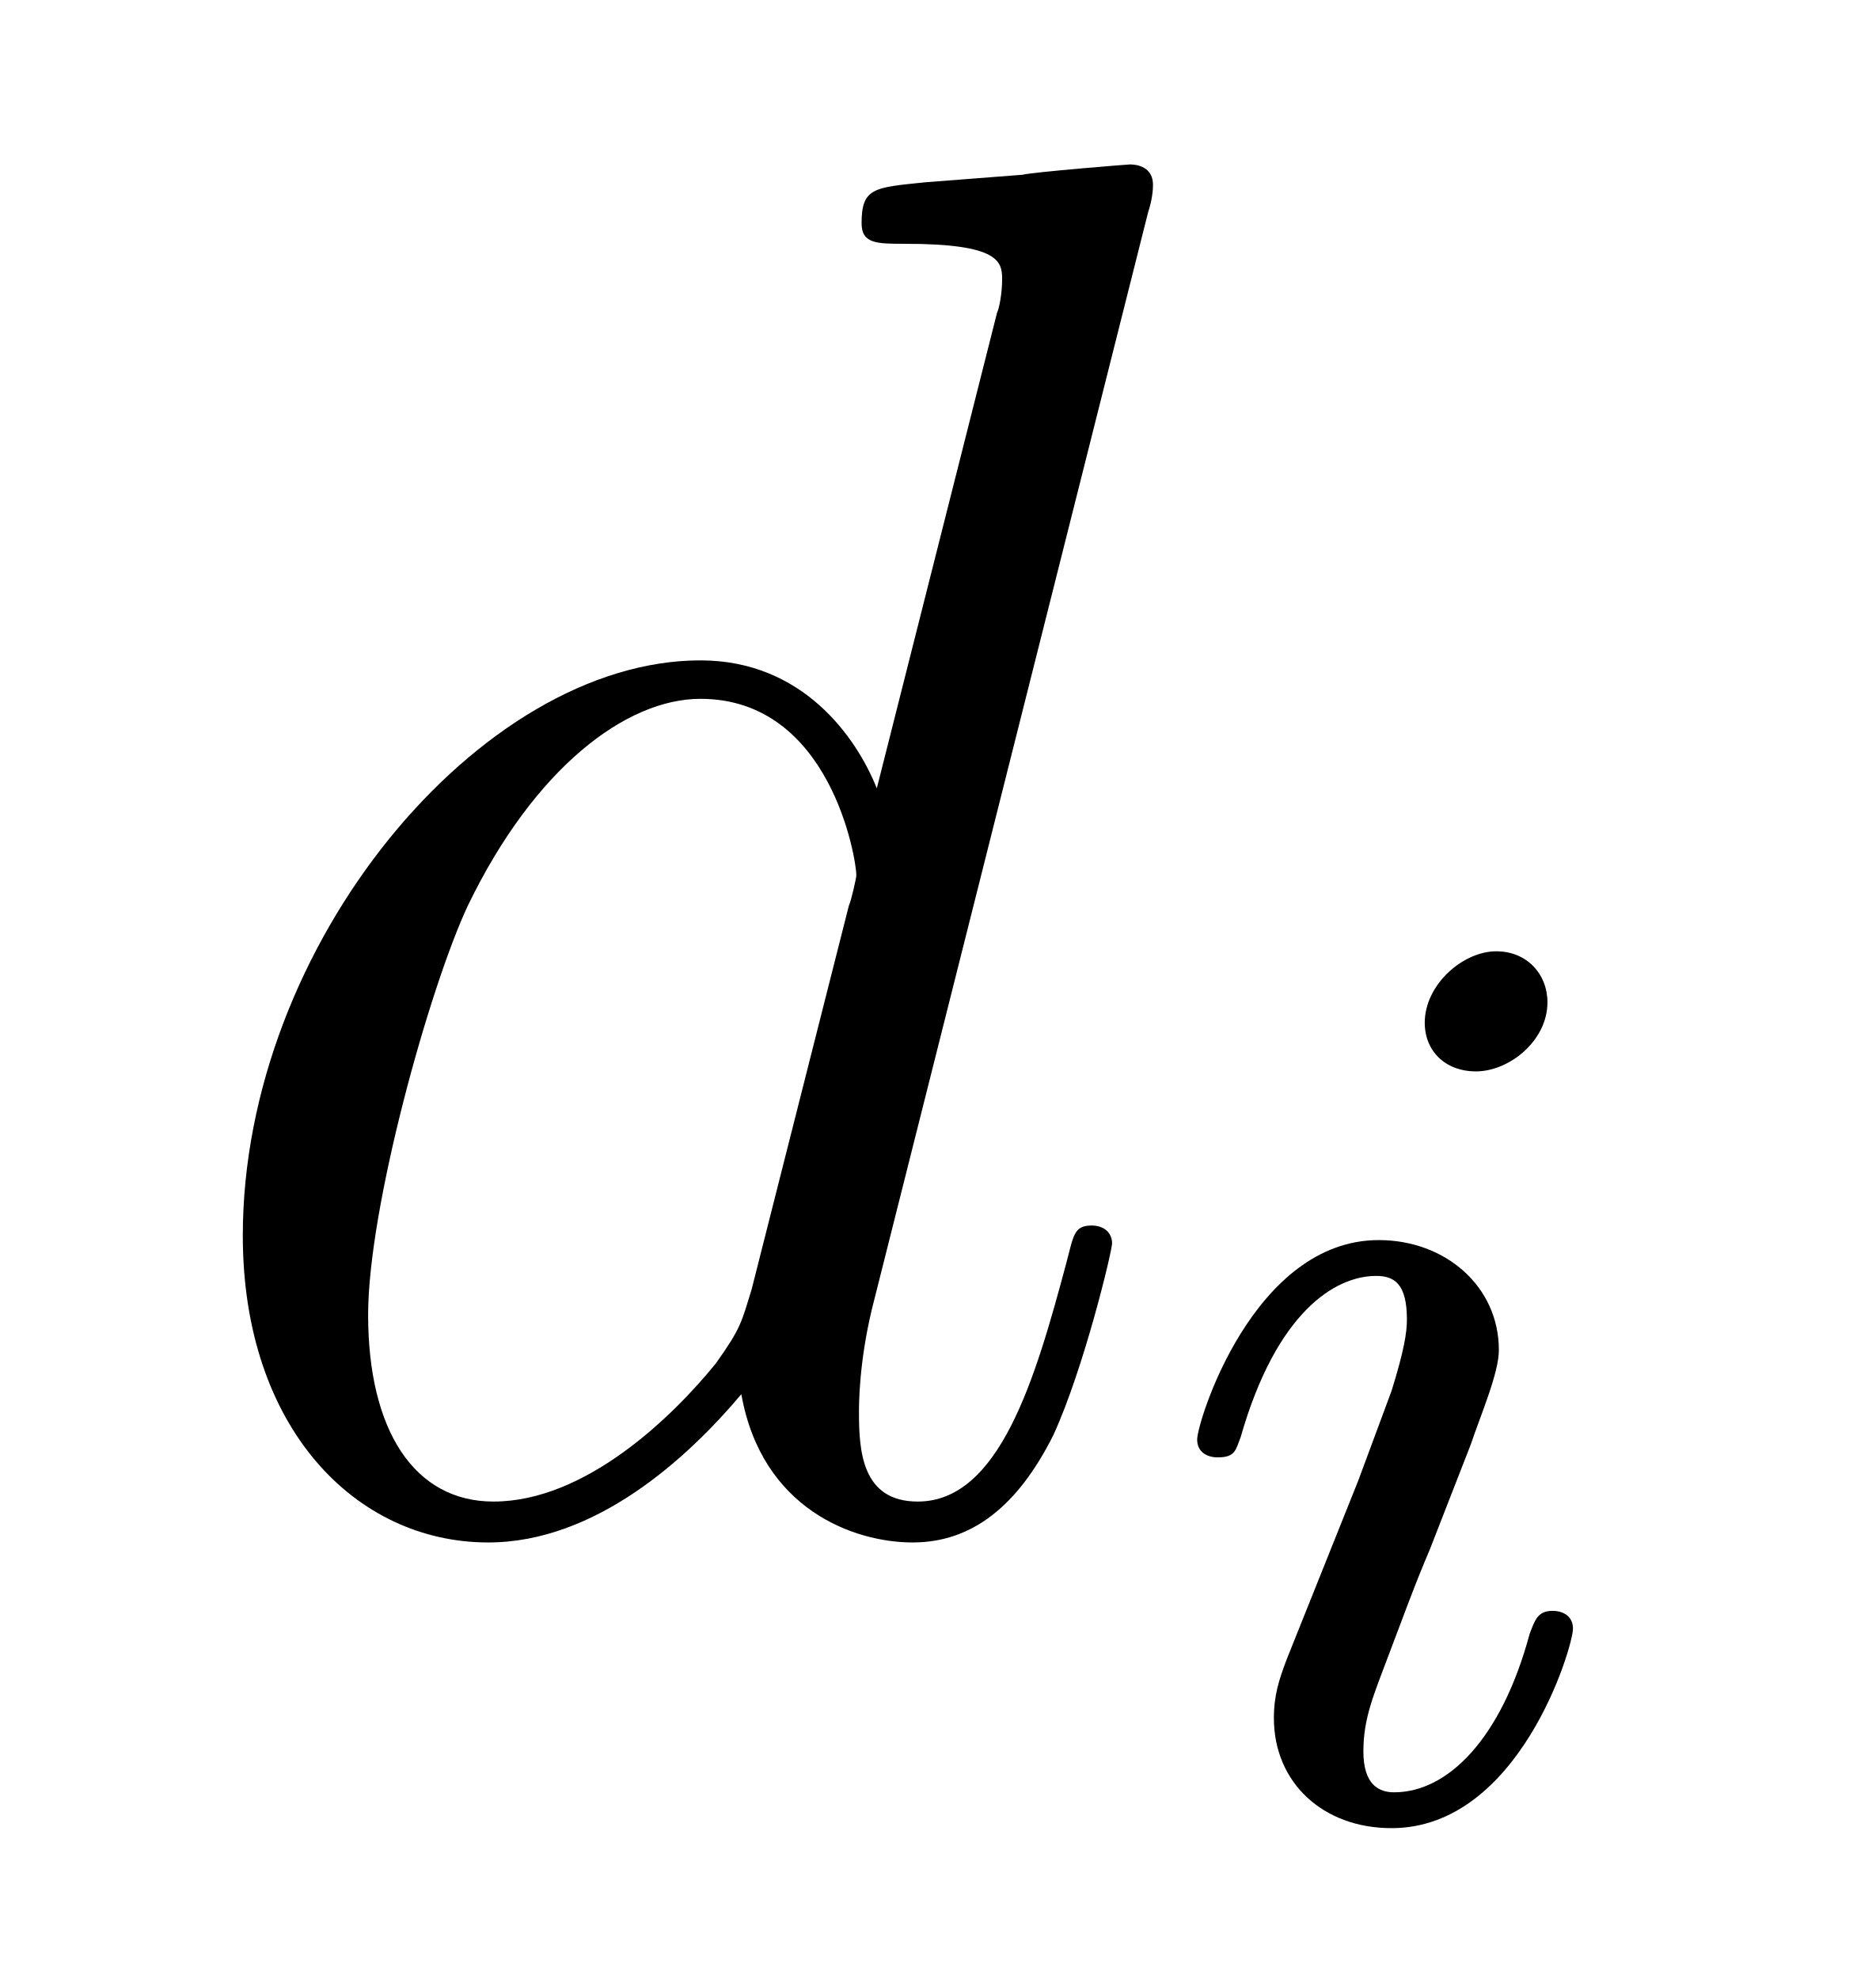
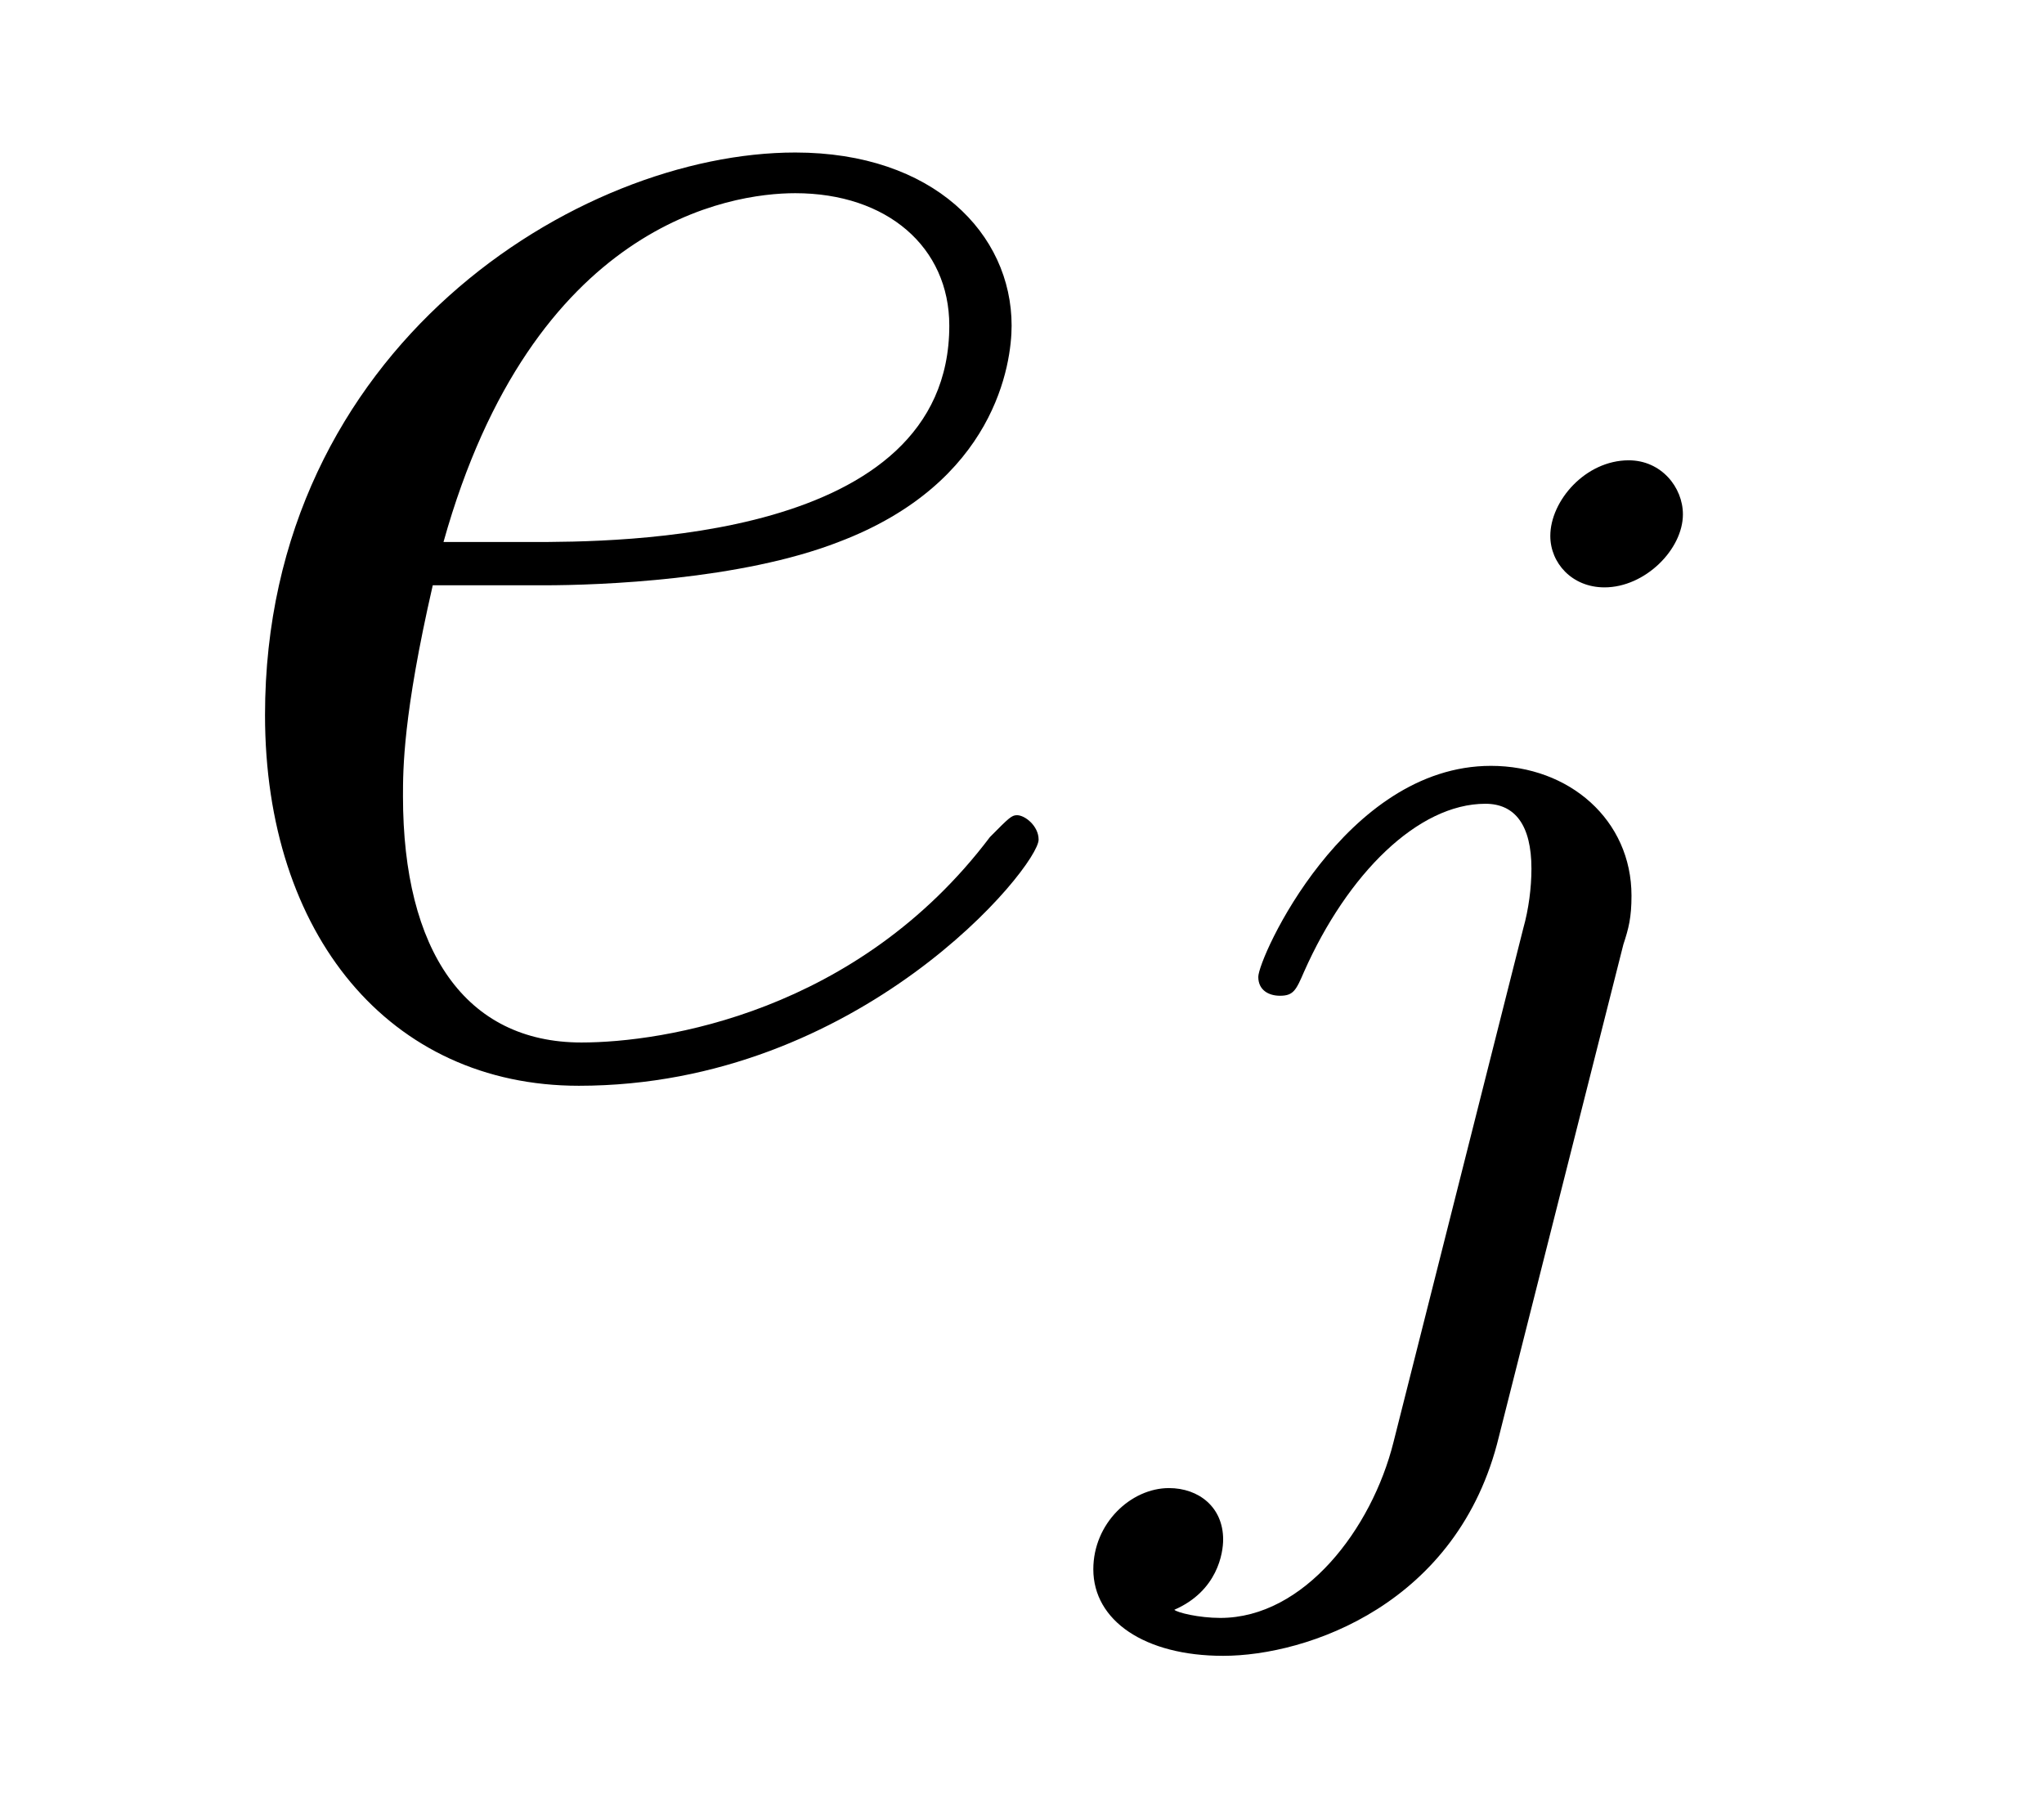
- <svg xmlns="http://www.w3.org/2000/svg" xmlns:xlink="http://www.w3.org/1999/xlink" viewBox="0 0 11.464 12.095" version="1.2">
+ <svg xmlns="http://www.w3.org/2000/svg" xmlns:xlink="http://www.w3.org/1999/xlink" viewBox="0 0 11.808 10.49" version="1.2">
  <defs>
    <g>
      <symbol overflow="visible" id="glyph0-0">
        <path style="stroke:none;" d="" />
      </symbol>
      <symbol overflow="visible" id="glyph0-1">
-         <path style="stroke:none;" d="M 6.016 -8 C 6.031 -8.047 6.047 -8.109 6.047 -8.172 C 6.047 -8.297 5.922 -8.297 5.906 -8.297 C 5.891 -8.297 5.312 -8.25 5.25 -8.234 C 5.047 -8.219 4.859 -8.203 4.656 -8.188 C 4.344 -8.156 4.266 -8.156 4.266 -7.938 C 4.266 -7.812 4.359 -7.812 4.531 -7.812 C 5.109 -7.812 5.125 -7.703 5.125 -7.594 C 5.125 -7.516 5.109 -7.422 5.094 -7.391 L 4.359 -4.484 C 4.234 -4.797 3.906 -5.266 3.281 -5.266 C 1.938 -5.266 0.484 -3.531 0.484 -1.75 C 0.484 -0.578 1.172 0.125 1.984 0.125 C 2.641 0.125 3.203 -0.391 3.531 -0.781 C 3.656 -0.078 4.219 0.125 4.578 0.125 C 4.938 0.125 5.219 -0.094 5.438 -0.531 C 5.625 -0.938 5.797 -1.656 5.797 -1.703 C 5.797 -1.766 5.75 -1.812 5.672 -1.812 C 5.562 -1.812 5.562 -1.75 5.516 -1.578 C 5.328 -0.875 5.109 -0.125 4.609 -0.125 C 4.266 -0.125 4.25 -0.438 4.25 -0.672 C 4.25 -0.719 4.25 -0.969 4.328 -1.297 Z M 3.594 -1.422 C 3.531 -1.219 3.531 -1.188 3.375 -0.969 C 3.109 -0.641 2.578 -0.125 2.016 -0.125 C 1.531 -0.125 1.25 -0.562 1.25 -1.266 C 1.25 -1.922 1.625 -3.266 1.859 -3.766 C 2.266 -4.609 2.828 -5.031 3.281 -5.031 C 4.078 -5.031 4.234 -4.047 4.234 -3.953 C 4.234 -3.938 4.203 -3.797 4.188 -3.766 Z M 3.594 -1.422 " />
+         <path style="stroke:none;" d="M 2.141 -2.766 C 2.469 -2.766 3.281 -2.797 3.844 -3.016 C 4.75 -3.359 4.844 -4.047 4.844 -4.266 C 4.844 -4.797 4.391 -5.266 3.594 -5.266 C 2.344 -5.266 0.531 -4.141 0.531 -2.016 C 0.531 -0.75 1.25 0.125 2.344 0.125 C 3.969 0.125 5 -1.141 5 -1.297 C 5 -1.375 4.922 -1.438 4.875 -1.438 C 4.844 -1.438 4.828 -1.422 4.719 -1.312 C 3.953 -0.297 2.828 -0.125 2.359 -0.125 C 1.688 -0.125 1.328 -0.656 1.328 -1.547 C 1.328 -1.703 1.328 -2.016 1.5 -2.766 Z M 1.562 -3.016 C 2.078 -4.859 3.219 -5.031 3.594 -5.031 C 4.125 -5.031 4.484 -4.719 4.484 -4.266 C 4.484 -3.016 2.562 -3.016 2.062 -3.016 Z M 1.562 -3.016 " />
      </symbol>
      <symbol overflow="visible" id="glyph1-0">
        <path style="stroke:none;" d="" />
      </symbol>
      <symbol overflow="visible" id="glyph1-1">
-         <path style="stroke:none;" d="M 2.375 -4.969 C 2.375 -5.141 2.25 -5.281 2.062 -5.281 C 1.859 -5.281 1.625 -5.078 1.625 -4.844 C 1.625 -4.672 1.75 -4.547 1.938 -4.547 C 2.141 -4.547 2.375 -4.734 2.375 -4.969 Z M 1.219 -2.047 L 0.781 -0.953 C 0.734 -0.828 0.703 -0.734 0.703 -0.594 C 0.703 -0.203 1 0.078 1.422 0.078 C 2.203 0.078 2.531 -1.031 2.531 -1.141 C 2.531 -1.219 2.469 -1.25 2.406 -1.25 C 2.312 -1.25 2.297 -1.188 2.266 -1.109 C 2.094 -0.469 1.766 -0.141 1.438 -0.141 C 1.344 -0.141 1.25 -0.188 1.25 -0.391 C 1.25 -0.594 1.312 -0.734 1.406 -0.984 C 1.484 -1.188 1.562 -1.406 1.656 -1.625 L 1.906 -2.266 C 1.969 -2.453 2.078 -2.703 2.078 -2.844 C 2.078 -3.234 1.75 -3.516 1.344 -3.516 C 0.578 -3.516 0.234 -2.406 0.234 -2.297 C 0.234 -2.219 0.297 -2.188 0.359 -2.188 C 0.469 -2.188 0.469 -2.234 0.5 -2.312 C 0.719 -3.078 1.078 -3.297 1.328 -3.297 C 1.438 -3.297 1.516 -3.25 1.516 -3.031 C 1.516 -2.953 1.5 -2.844 1.422 -2.594 Z M 1.219 -2.047 " />
+         <path style="stroke:none;" d="M 3.297 -4.969 C 3.297 -5.125 3.172 -5.281 2.984 -5.281 C 2.734 -5.281 2.531 -5.047 2.531 -4.844 C 2.531 -4.688 2.656 -4.547 2.844 -4.547 C 3.078 -4.547 3.297 -4.766 3.297 -4.969 Z M 1.625 0.391 C 1.5 0.891 1.109 1.406 0.625 1.406 C 0.5 1.406 0.375 1.375 0.359 1.359 C 0.609 1.25 0.641 1.031 0.641 0.953 C 0.641 0.766 0.5 0.656 0.328 0.656 C 0.109 0.656 -0.109 0.859 -0.109 1.125 C -0.109 1.422 0.188 1.625 0.641 1.625 C 1.125 1.625 2 1.328 2.234 0.359 L 2.953 -2.484 C 2.984 -2.578 3 -2.641 3 -2.766 C 3 -3.203 2.641 -3.516 2.188 -3.516 C 1.344 -3.516 0.844 -2.406 0.844 -2.297 C 0.844 -2.219 0.906 -2.188 0.969 -2.188 C 1.047 -2.188 1.062 -2.219 1.109 -2.328 C 1.359 -2.891 1.766 -3.297 2.156 -3.297 C 2.328 -3.297 2.422 -3.172 2.422 -2.922 C 2.422 -2.812 2.406 -2.688 2.375 -2.578 Z M 1.625 0.391 " />
      </symbol>
    </g>
  </defs>
  <g id="surface1">
    <g style="fill:rgb(0%,0%,0%);fill-opacity:1;">
-       <use xlink:href="#glyph0-1" x="1" y="9.302" />
+       <use xlink:href="#glyph0-1" x="1" y="6.147" />
    </g>
    <g style="fill:rgb(0%,0%,0%);fill-opacity:1;">
-       <use xlink:href="#glyph1-1" x="7.083" y="11.095" />
+       <use xlink:href="#glyph1-1" x="6.425" y="7.94" />
    </g>
  </g>
</svg>
